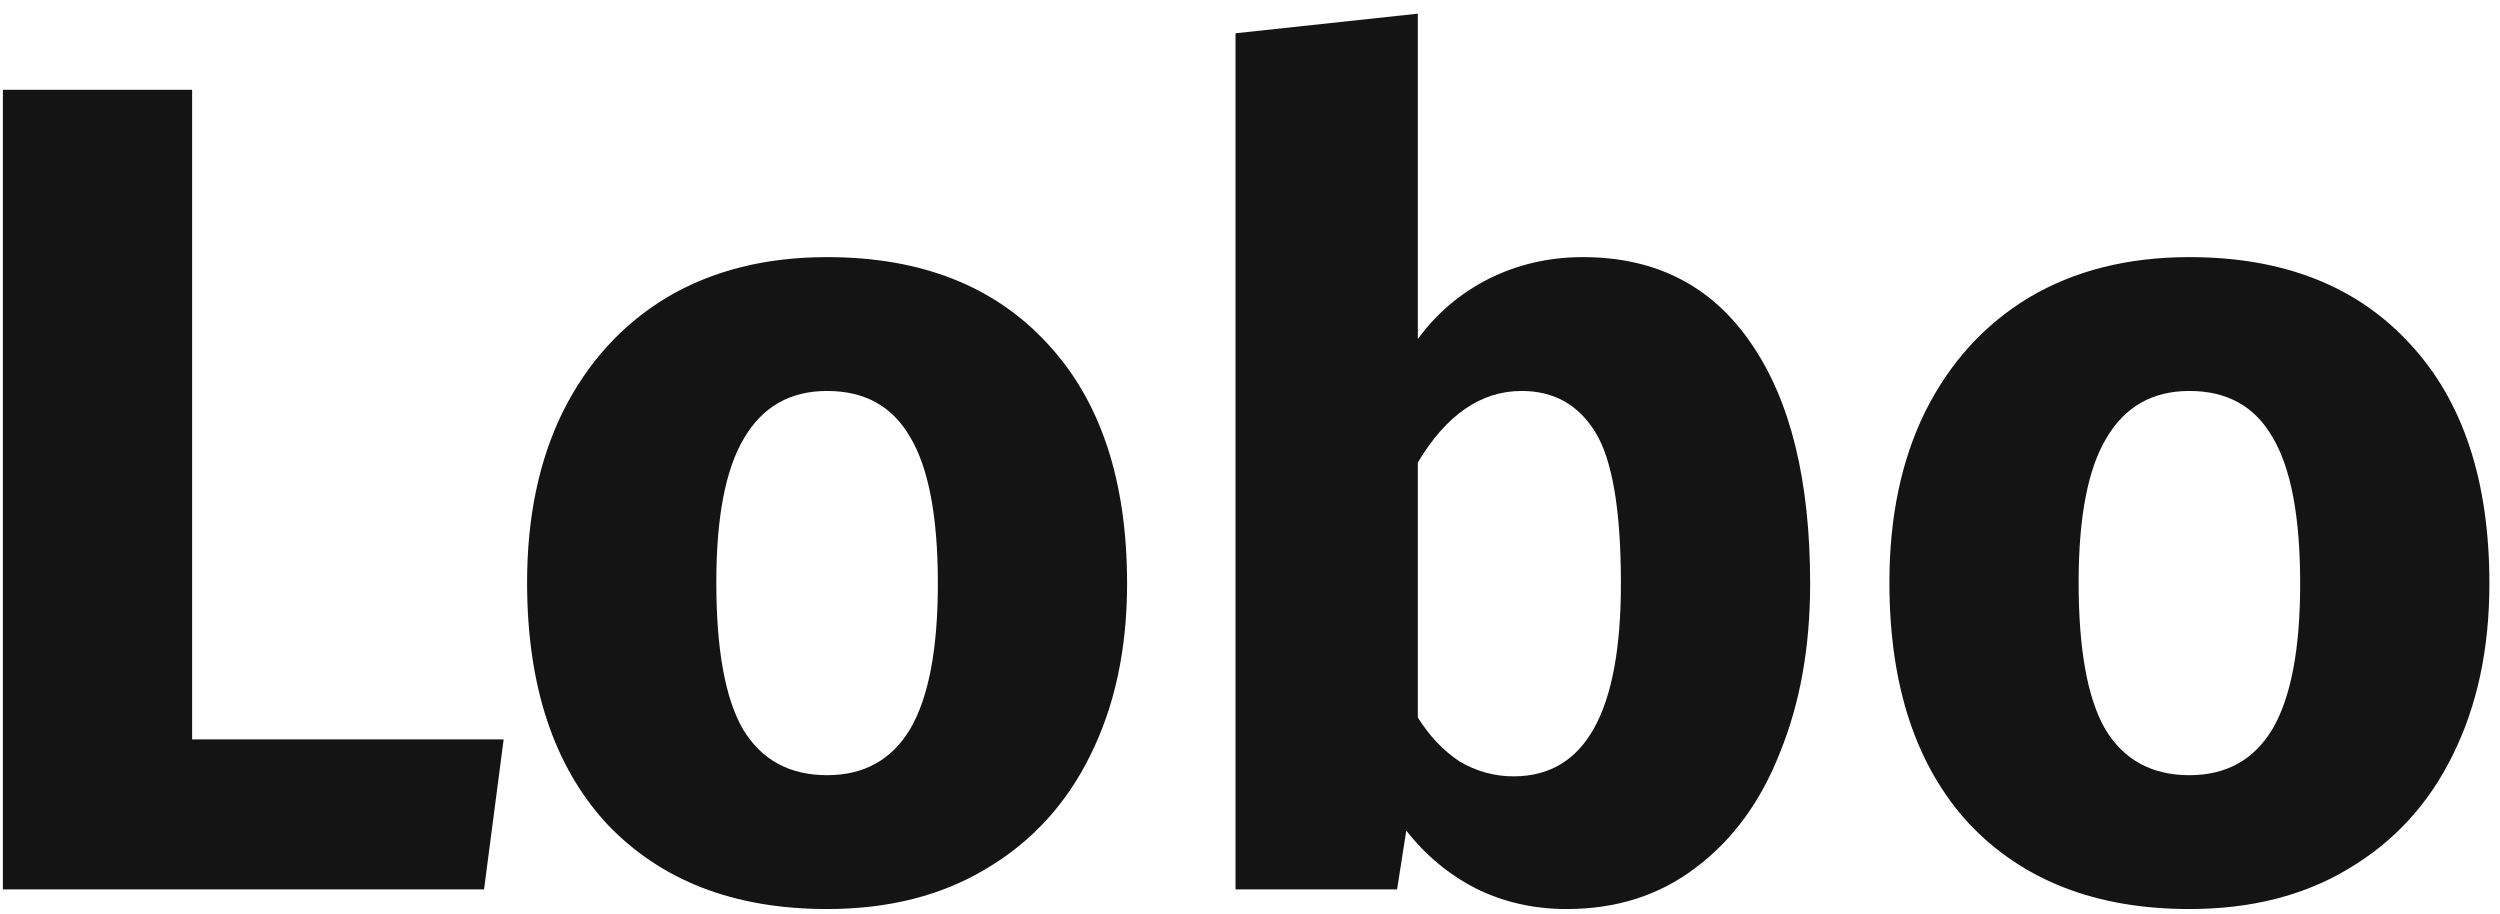
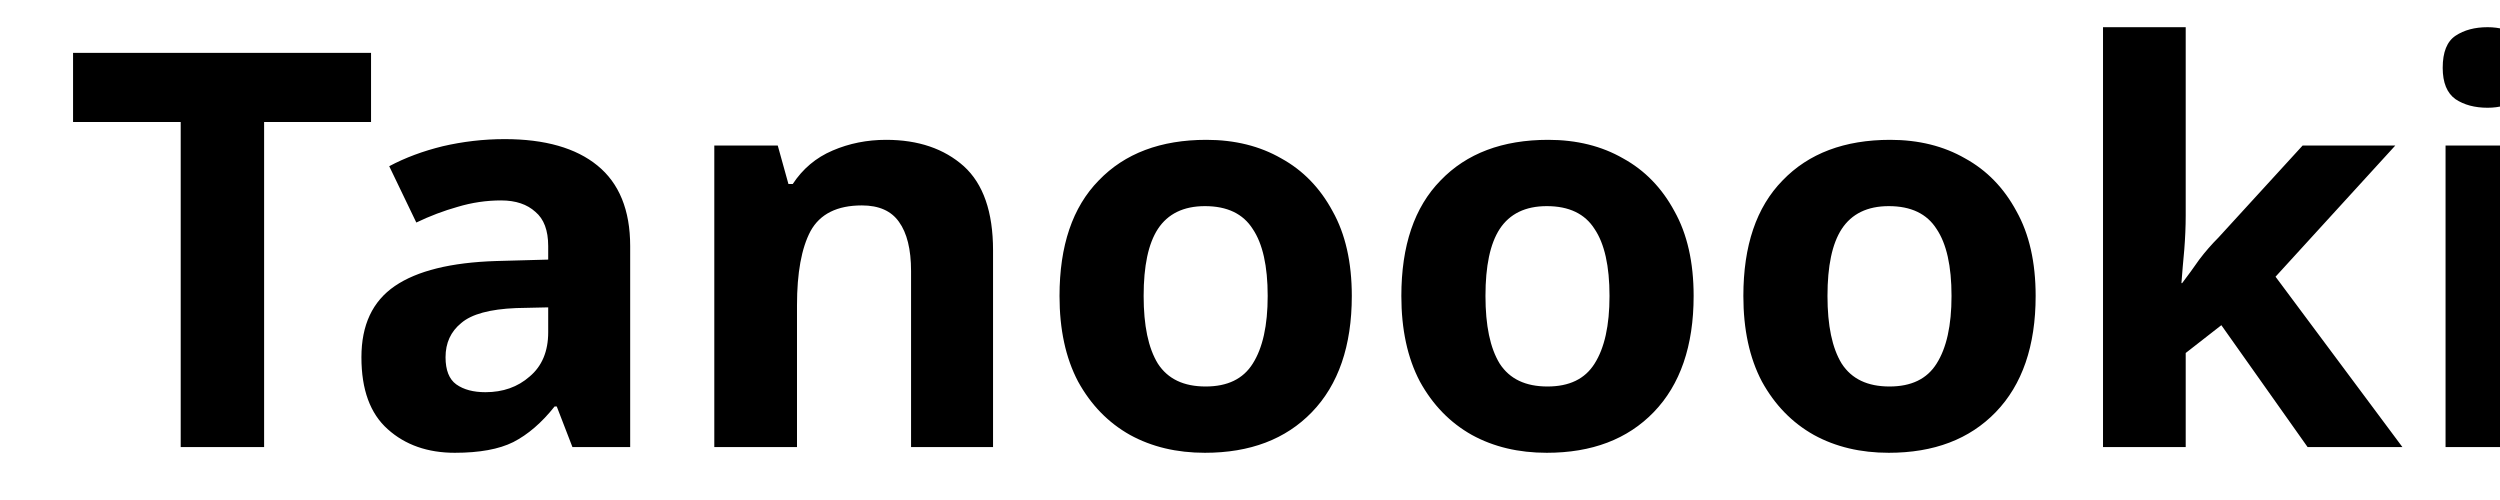
- <svg xmlns="http://www.w3.org/2000/svg" width="104" height="38" viewBox="0 0 104 38" fill="none">
-   <path d="M7.992 3.736V30.76H20.952L20.136 37H0.12V3.736H7.992Z" fill="#141414" />
-   <path d="M34.407 10.696C38.311 10.696 41.367 11.896 43.575 14.296C45.783 16.664 46.887 19.992 46.887 24.28C46.887 27 46.375 29.384 45.351 31.432C44.359 33.448 42.919 35.016 41.031 36.136C39.175 37.256 36.967 37.816 34.407 37.816C30.535 37.816 27.479 36.632 25.239 34.264C23.031 31.864 21.927 28.52 21.927 24.232C21.927 21.512 22.423 19.144 23.415 17.128C24.439 15.08 25.879 13.496 27.735 12.376C29.623 11.256 31.847 10.696 34.407 10.696ZM34.407 16.264C32.871 16.264 31.719 16.92 30.951 18.232C30.183 19.512 29.799 21.512 29.799 24.232C29.799 27.016 30.167 29.048 30.903 30.328C31.671 31.608 32.839 32.248 34.407 32.248C35.943 32.248 37.095 31.608 37.863 30.328C38.631 29.016 39.015 27 39.015 24.28C39.015 21.496 38.631 19.464 37.863 18.184C37.127 16.904 35.975 16.264 34.407 16.264Z" fill="#141414" />
-   <path d="M65.846 10.696C68.886 10.696 71.222 11.896 72.854 14.296C74.486 16.664 75.302 19.992 75.302 24.28C75.302 26.904 74.886 29.24 74.054 31.288C73.254 33.336 72.086 34.936 70.55 36.088C69.046 37.24 67.254 37.816 65.174 37.816C63.798 37.816 62.534 37.528 61.382 36.952C60.262 36.376 59.302 35.576 58.502 34.552L58.118 37H51.398V1.384L58.982 0.568V14.104C59.75 13.048 60.726 12.216 61.91 11.608C63.126 11 64.438 10.696 65.846 10.696ZM62.966 32.296C65.942 32.296 67.43 29.624 67.43 24.28C67.43 21.24 67.078 19.144 66.374 17.992C65.67 16.84 64.646 16.264 63.302 16.264C61.606 16.264 60.166 17.256 58.982 19.24V29.848C59.462 30.616 60.038 31.224 60.71 31.672C61.414 32.088 62.166 32.296 62.966 32.296Z" fill="#141414" />
-   <path d="M91.079 10.696C94.983 10.696 98.039 11.896 100.247 14.296C102.455 16.664 103.559 19.992 103.559 24.28C103.559 27 103.047 29.384 102.023 31.432C101.031 33.448 99.591 35.016 97.703 36.136C95.847 37.256 93.639 37.816 91.079 37.816C87.207 37.816 84.151 36.632 81.911 34.264C79.703 31.864 78.599 28.52 78.599 24.232C78.599 21.512 79.095 19.144 80.087 17.128C81.111 15.08 82.551 13.496 84.407 12.376C86.295 11.256 88.519 10.696 91.079 10.696ZM91.079 16.264C89.543 16.264 88.391 16.92 87.623 18.232C86.855 19.512 86.471 21.512 86.471 24.232C86.471 27.016 86.839 29.048 87.575 30.328C88.343 31.608 89.511 32.248 91.079 32.248C92.615 32.248 93.767 31.608 94.535 30.328C95.303 29.016 95.687 27 95.687 24.28C95.687 21.496 95.303 19.464 94.535 18.184C93.799 16.904 92.647 16.264 91.079 16.264Z" fill="#141414" />
+ <svg xmlns="http://www.w3.org/2000/svg" width="200" height="40" viewBox="0 0 200 40">
+   <defs>
+     <style>
+       .cls-1 {
+         font-size: 12.107px;
+         font-family: "Nirmala UI";
+         font-weight: 700;
+       }
+ 
+       .cls-2 {
+         font-size: 12px;
+         font-family: "Myriad Pro";
+       }
+     </style>
+   </defs>
+   <text id="Tanoooki" class="cls-1" transform="translate(4.989 35.767) scale(3.65)">Tanoooki</text>
+   <text id="Lorem_ipsum_dolor_sit_amet_consectetur_adipiscing_elit_sed_do" data-name="Lorem ipsum dolor sit amet, consectetur adipiscing elit, sed do" class="cls-2" x="391" y="-232">Lorem ipsum dolor sit amet, consectetur adipiscing elit, sed do eiusmod tempor incididunt ut labore et dolore magna aliqua. Quis ipsum suspendisse ultrices gravida. Risus commodo viverra maecenas accumsan lacus vel facilisis. </text>
</svg>
